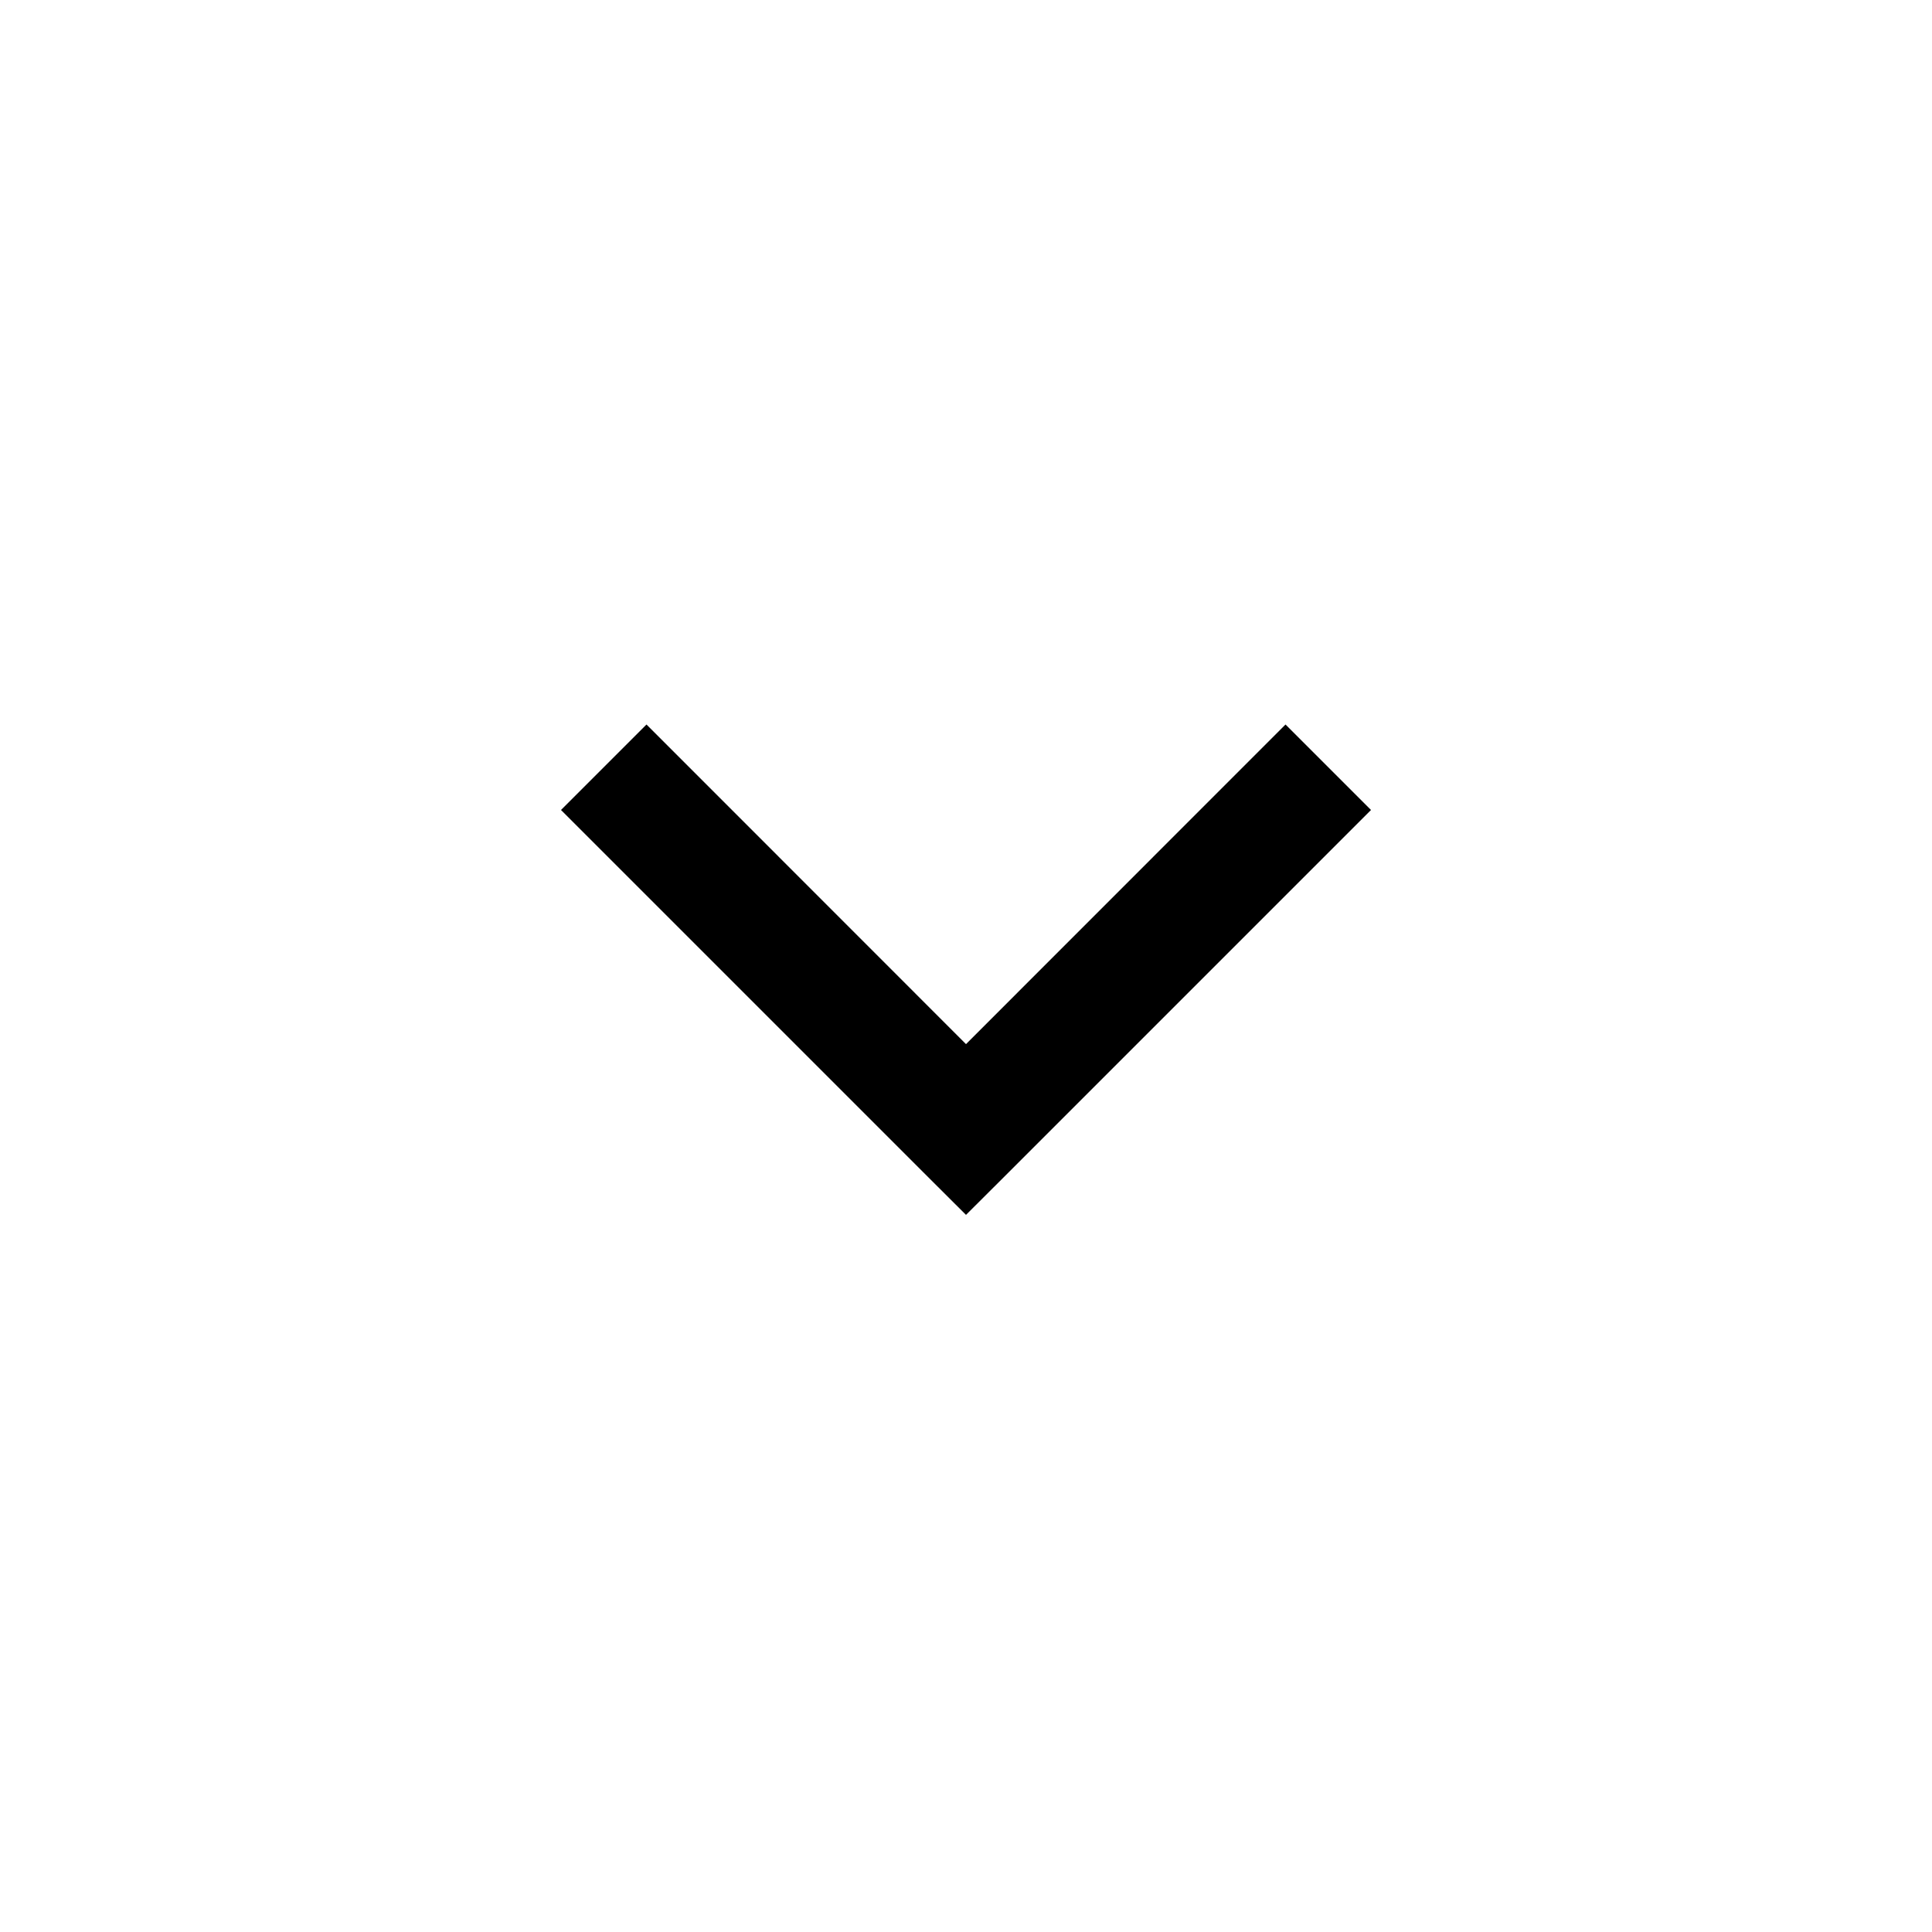
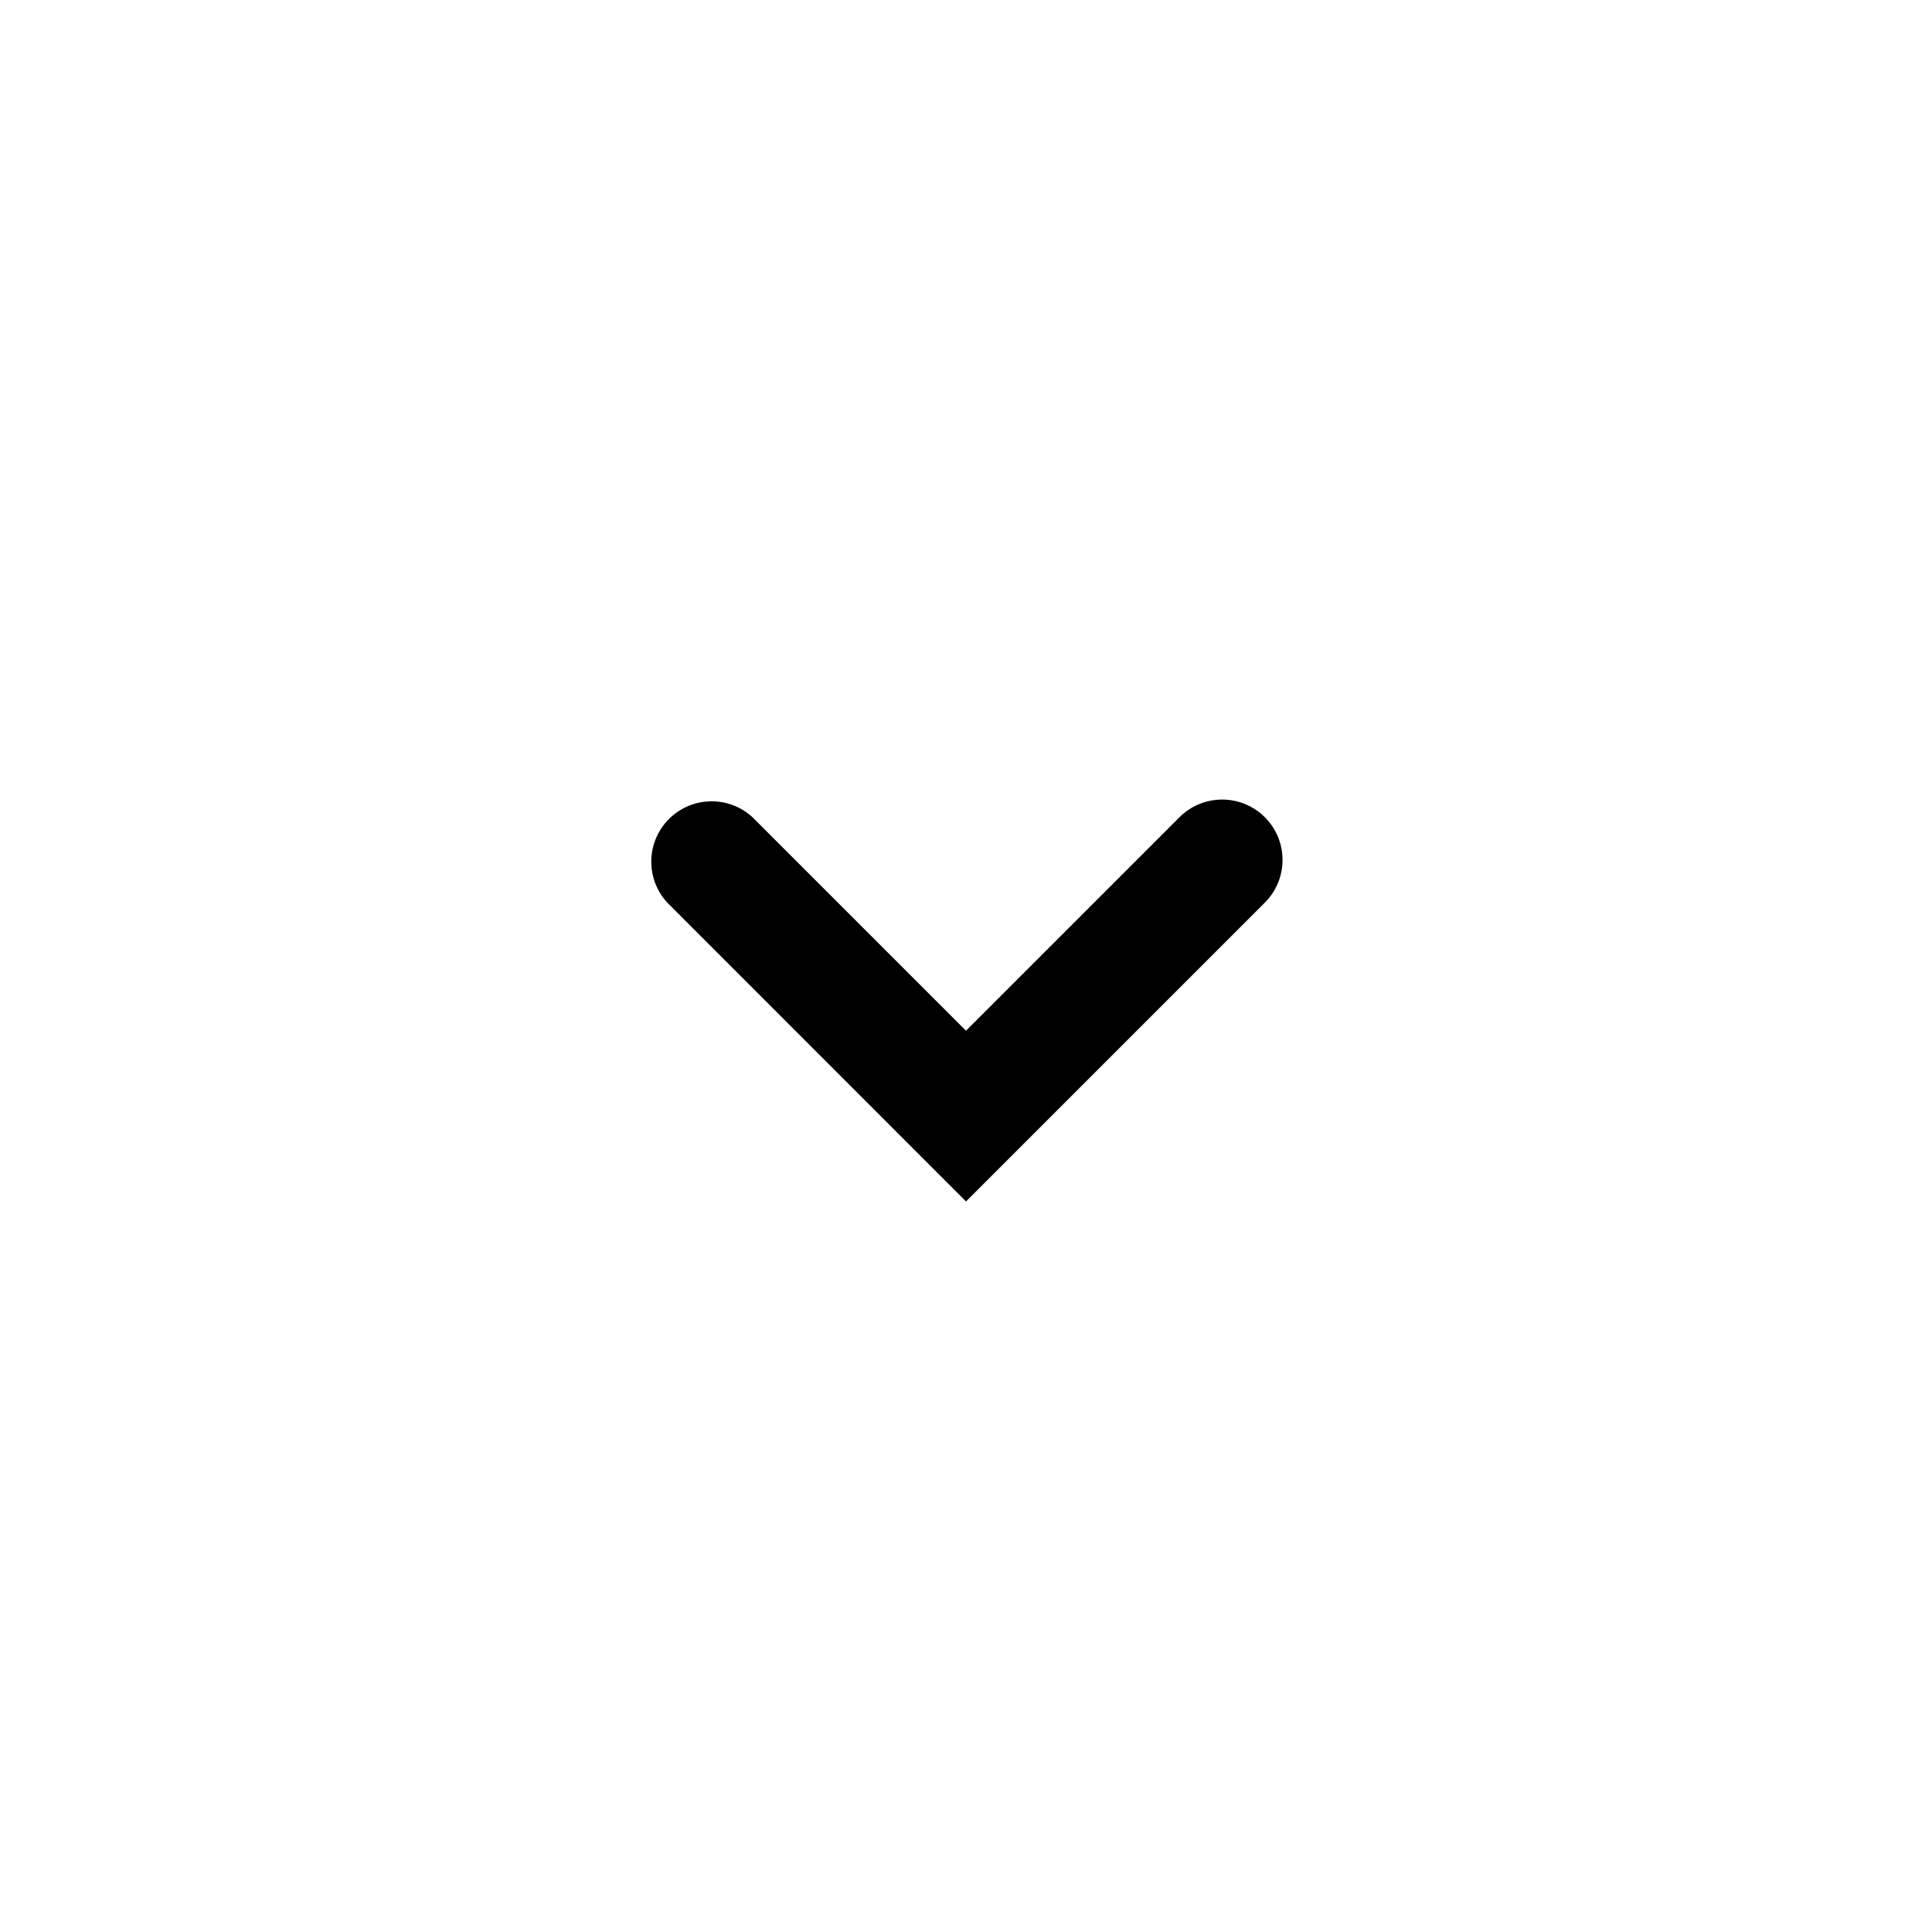
<svg xmlns="http://www.w3.org/2000/svg" width="16" height="16" viewBox="0 0 16 16" fill="none">
-   <path fill-rule="evenodd" clip-rule="evenodd" d="M7.646 9.708L4.646 6.708L5.354 6L8 8.647L10.646 6L11.354 6.708L8.354 9.708L8 10.061L7.646 9.708Z" fill="black" />
+   <path fill-rule="evenodd" clip-rule="evenodd" d="M10.475 6.768a.5.5 0 0 1 0 .707L8.354 9.596 8 9.95l-.354-.354-2.12-2.121a.5.5 0 0 1 .706-.707L8 8.536l1.768-1.768a.5.5 0 0 1 .707 0" fill="black" />
</svg>
